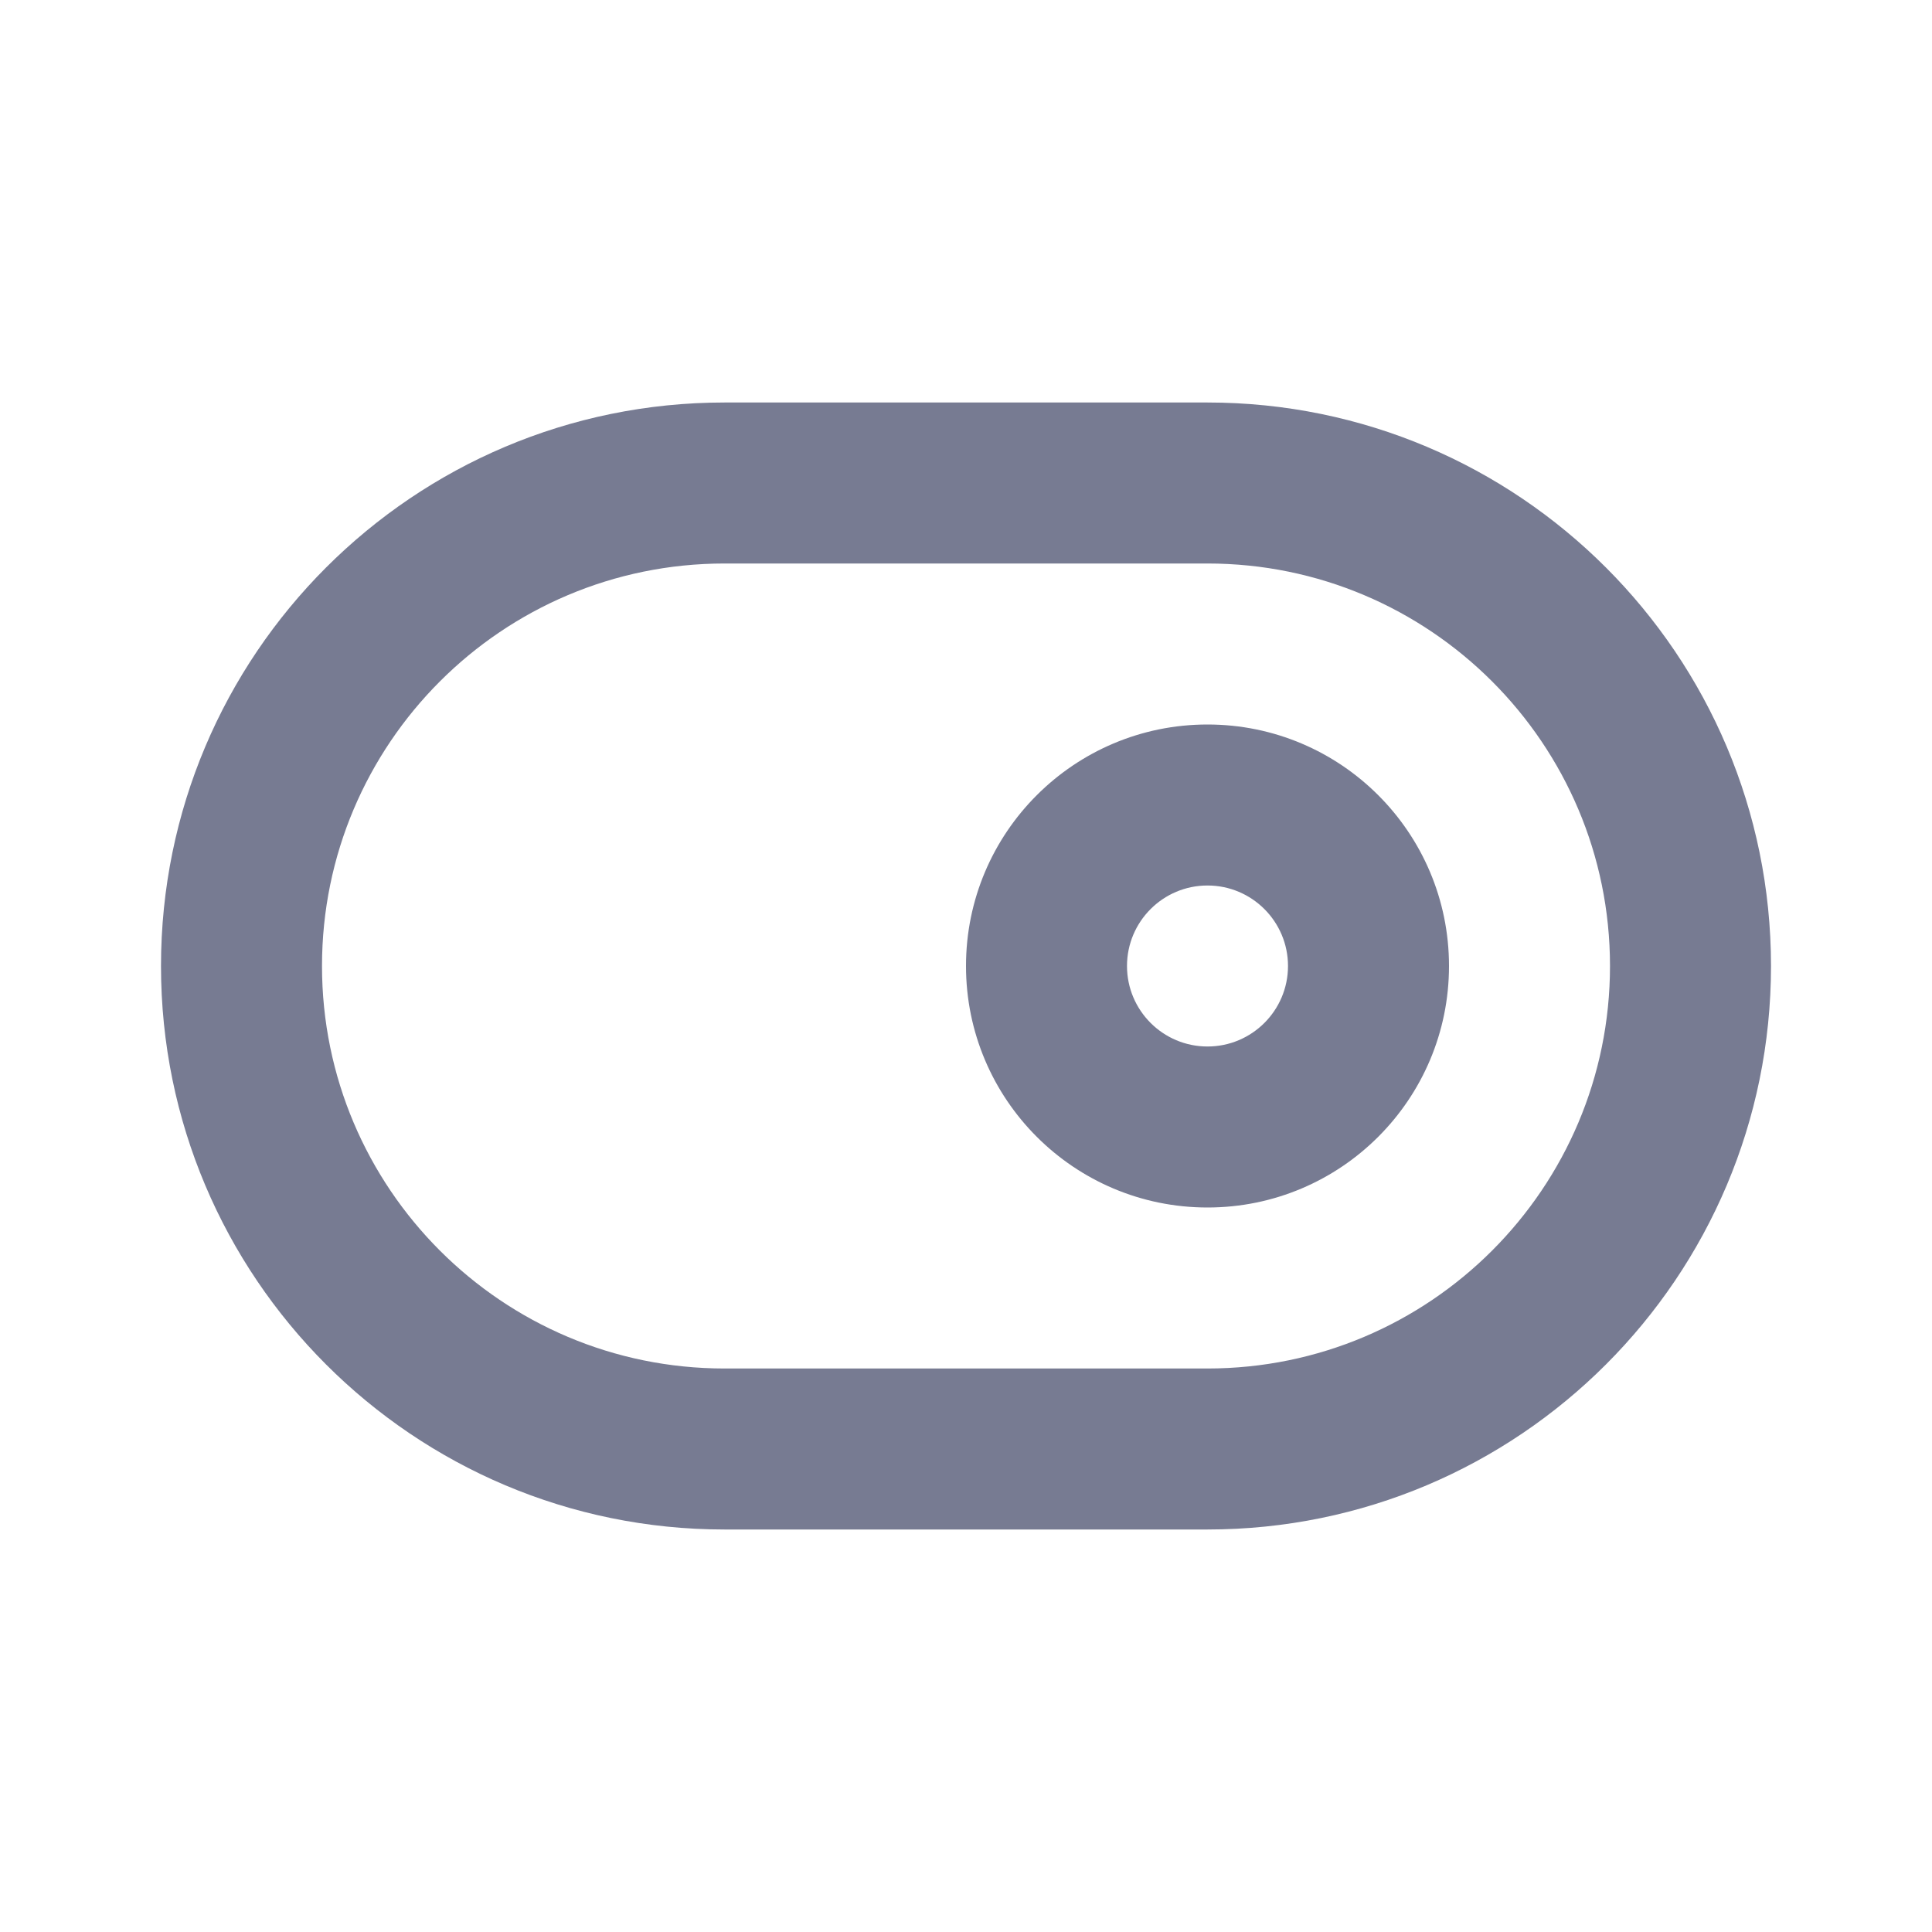
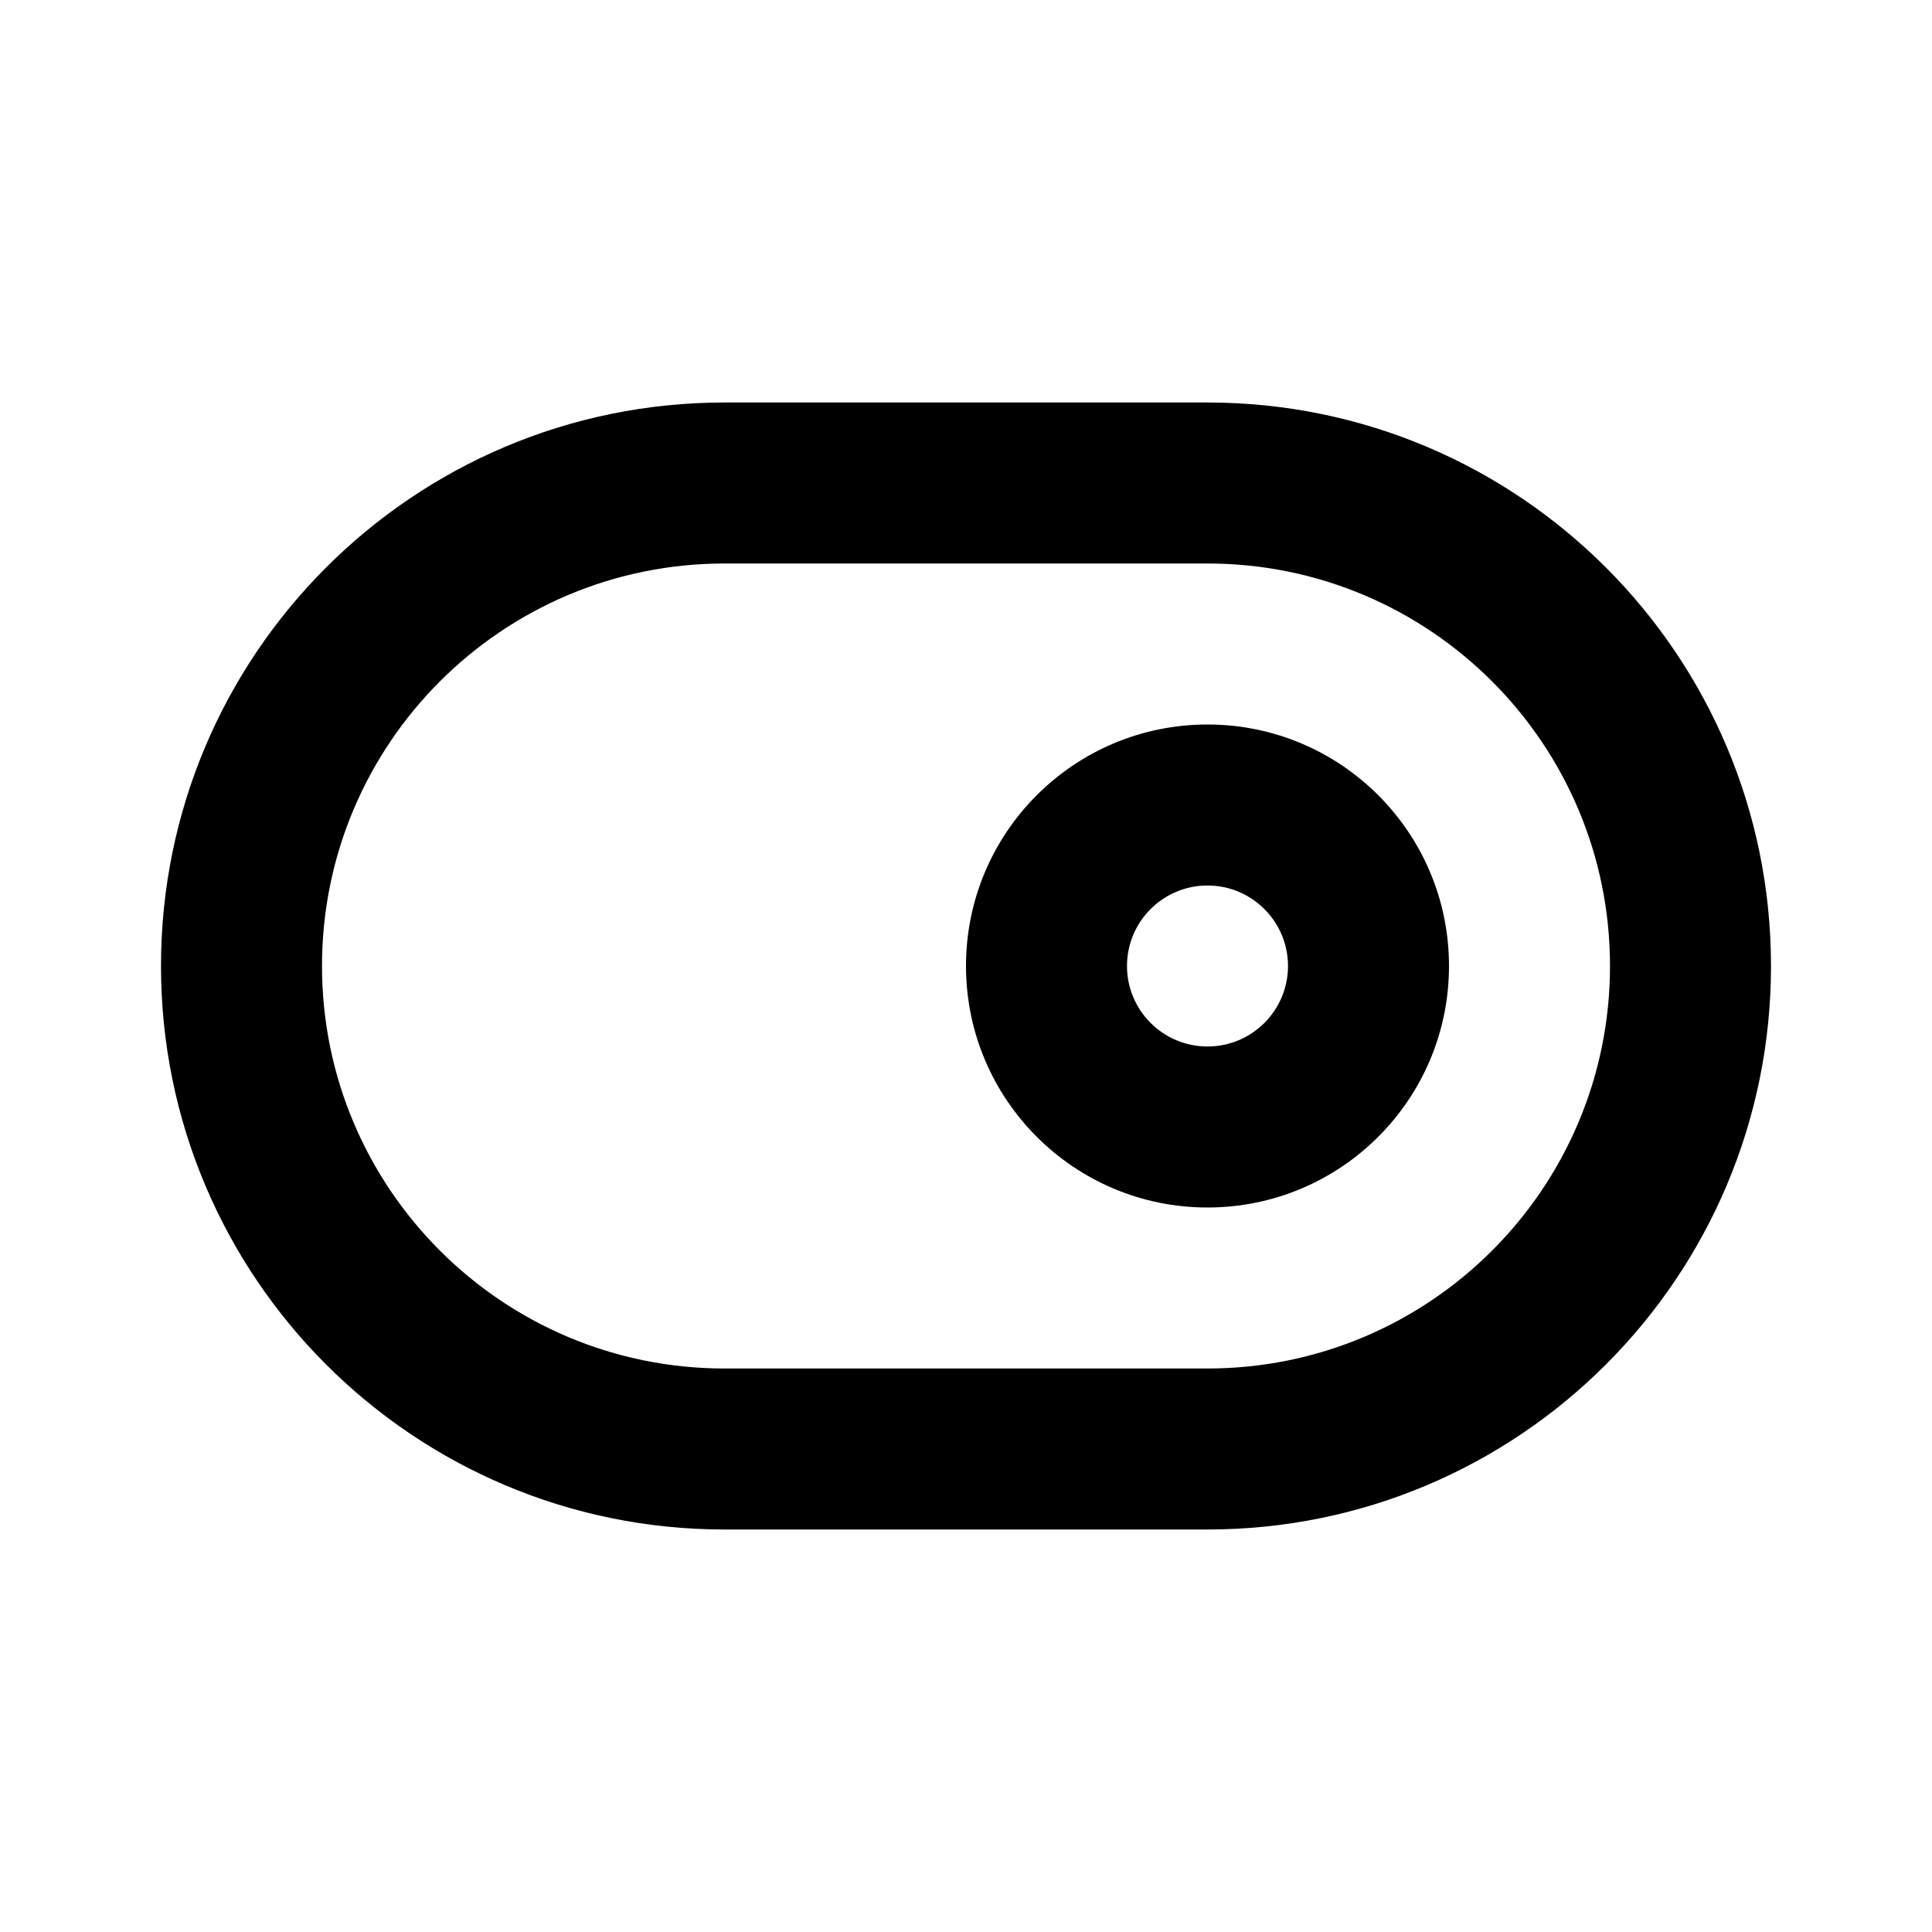
<svg xmlns="http://www.w3.org/2000/svg" width="24" height="24" viewBox="0 0 24 24" fill="none">
-   <path fill-rule="evenodd" clip-rule="evenodd" d="M9 5C5.134 5 2 8.134 2 12C2 15.866 5.134 19 9 19H15C18.866 19 22 15.866 22 12C22 8.134 18.866 5 15 5H9ZM4 12C4 9.239 6.239 7 9 7H15C17.761 7 20 9.239 20 12C20 14.761 17.761 17 15 17H9C6.239 17 4 14.761 4 12ZM14 12C14 11.448 14.448 11 15 11C15.552 11 16 11.448 16 12C16 12.552 15.552 13 15 13C14.448 13 14 12.552 14 12ZM15 9C13.343 9 12 10.343 12 12C12 13.657 13.343 15 15 15C16.657 15 18 13.657 18 12C18 10.343 16.657 9 15 9Z" fill="#777B92" />
+   <path fill-rule="evenodd" clip-rule="evenodd" d="M9 5C5.134 5 2 8.134 2 12C2 15.866 5.134 19 9 19H15C18.866 19 22 15.866 22 12C22 8.134 18.866 5 15 5H9ZM4 12C4 9.239 6.239 7 9 7H15C17.761 7 20 9.239 20 12C20 14.761 17.761 17 15 17H9C6.239 17 4 14.761 4 12ZM14 12C14 11.448 14.448 11 15 11C15.552 11 16 11.448 16 12C16 12.552 15.552 13 15 13C14.448 13 14 12.552 14 12ZM15 9C13.343 9 12 10.343 12 12C12 13.657 13.343 15 15 15C16.657 15 18 13.657 18 12C18 10.343 16.657 9 15 9Z" fill="currentColor" />
</svg>
